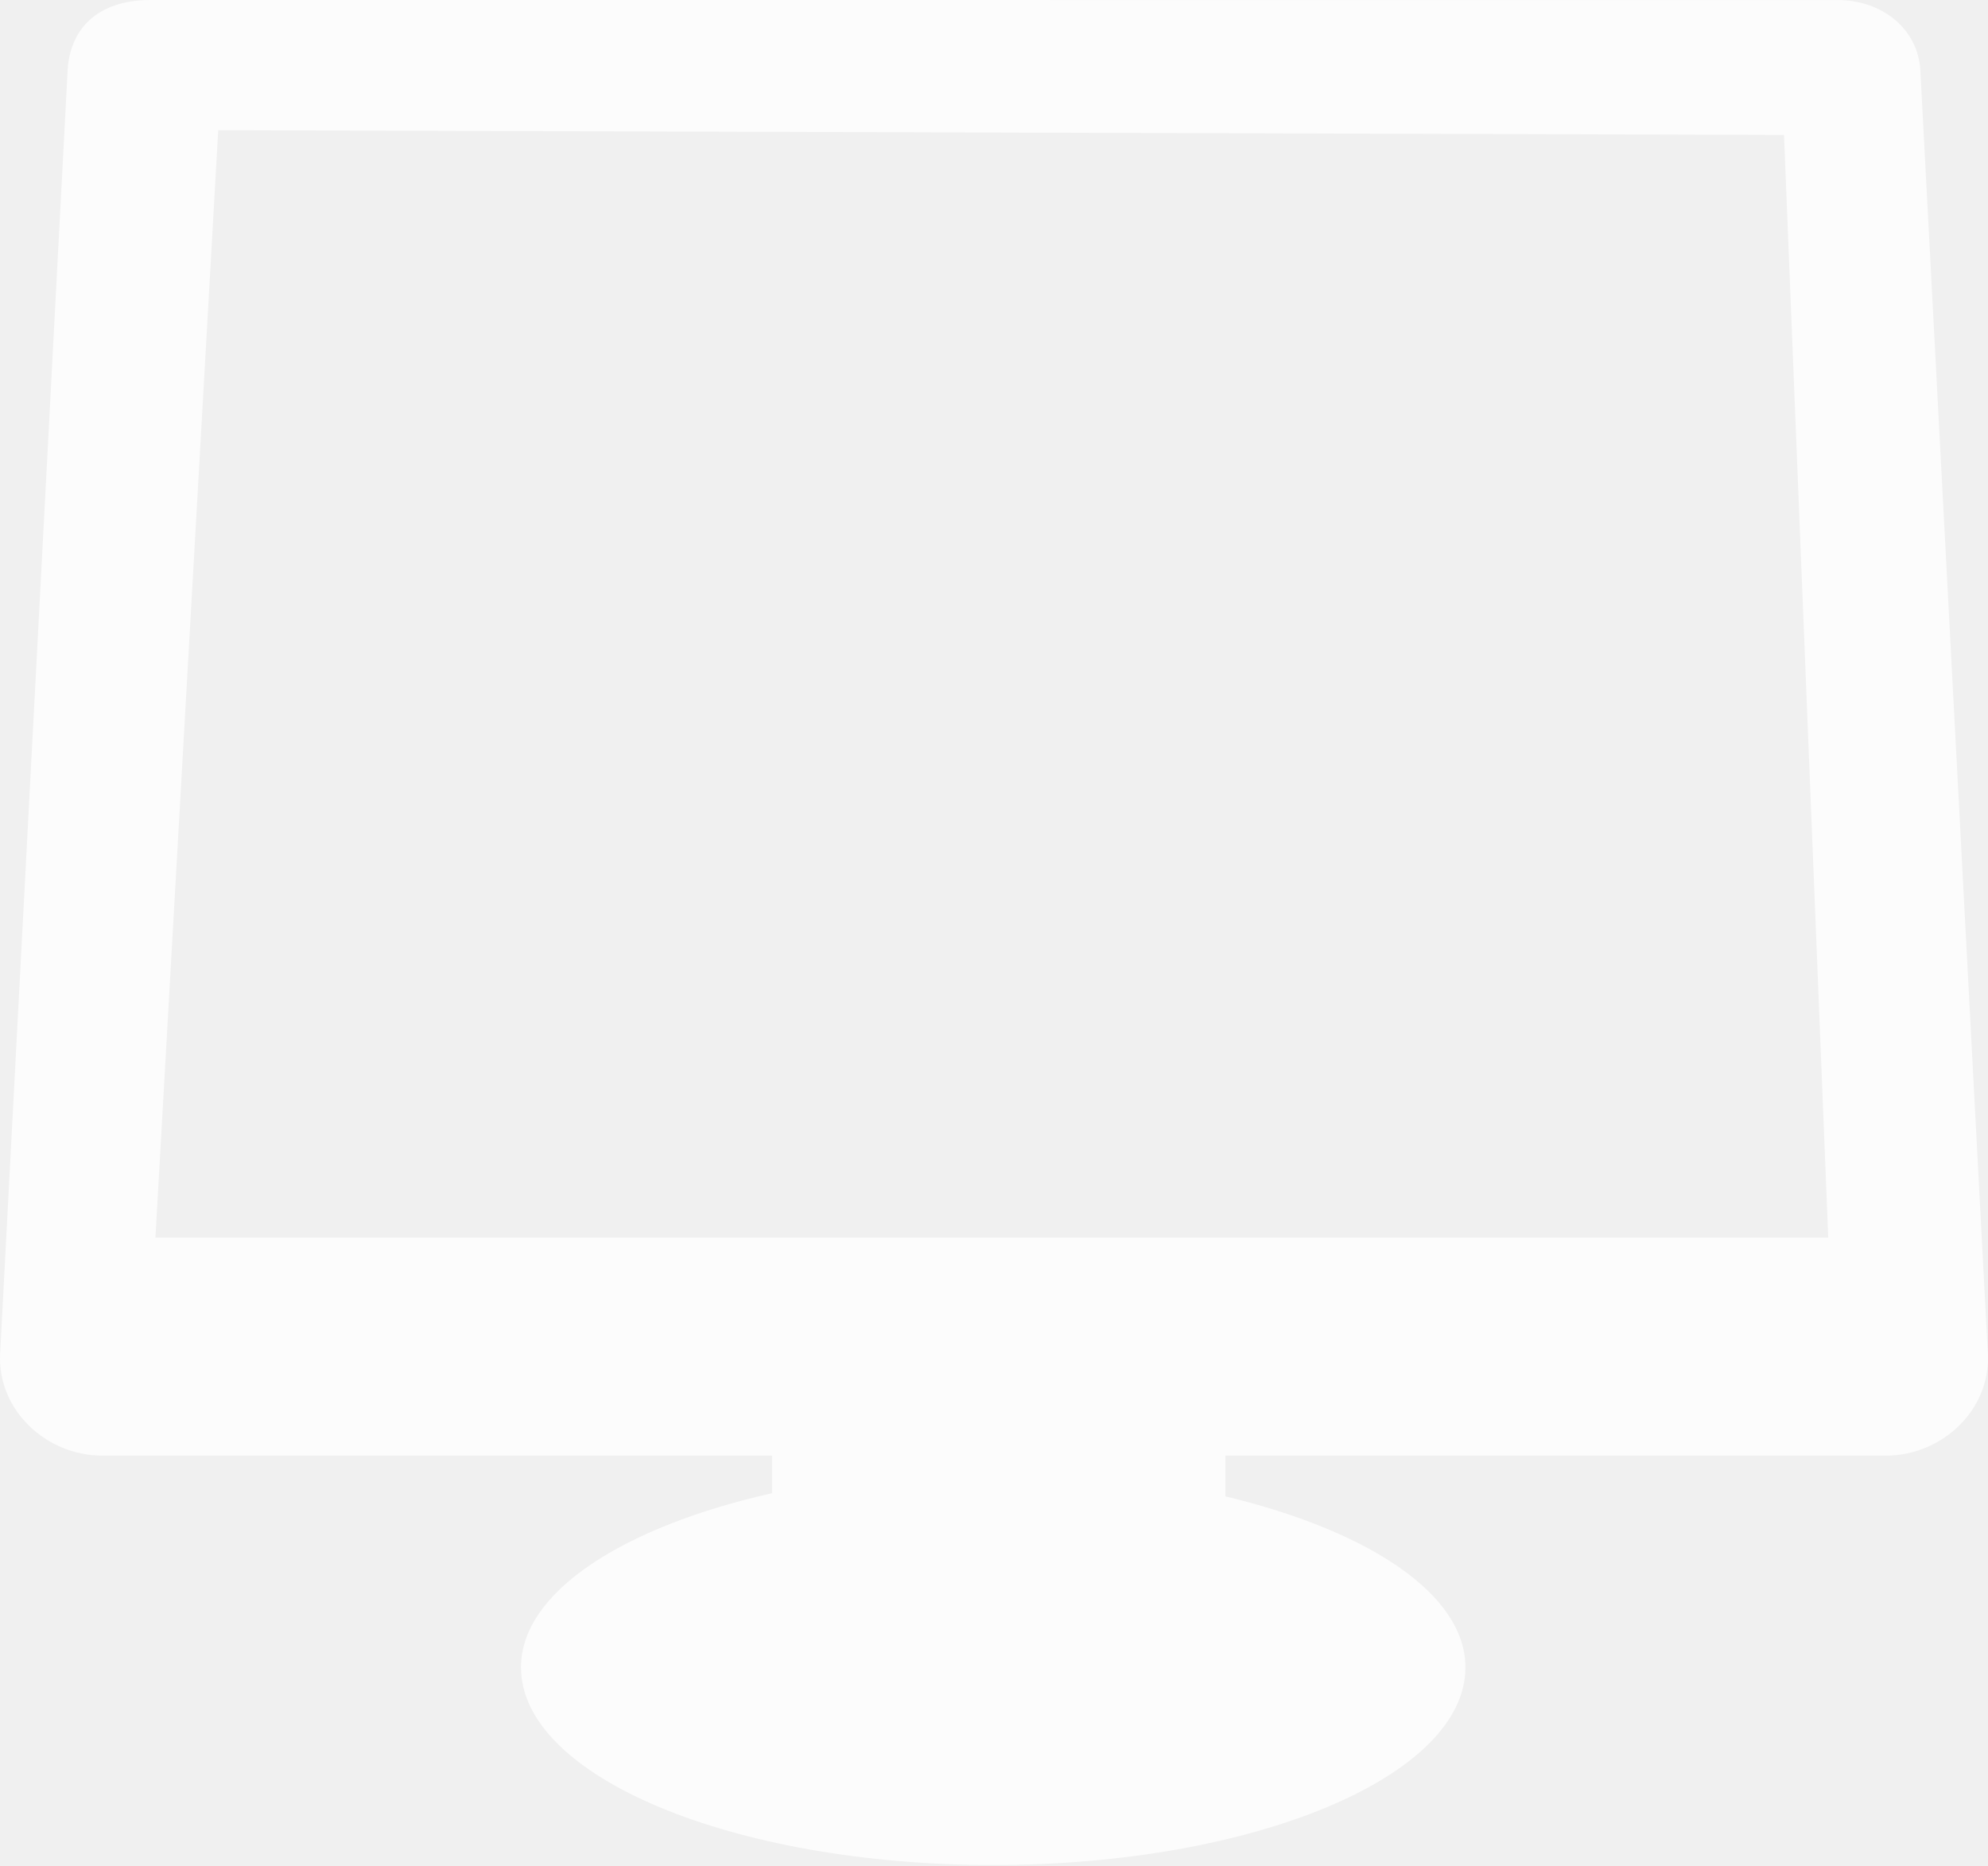
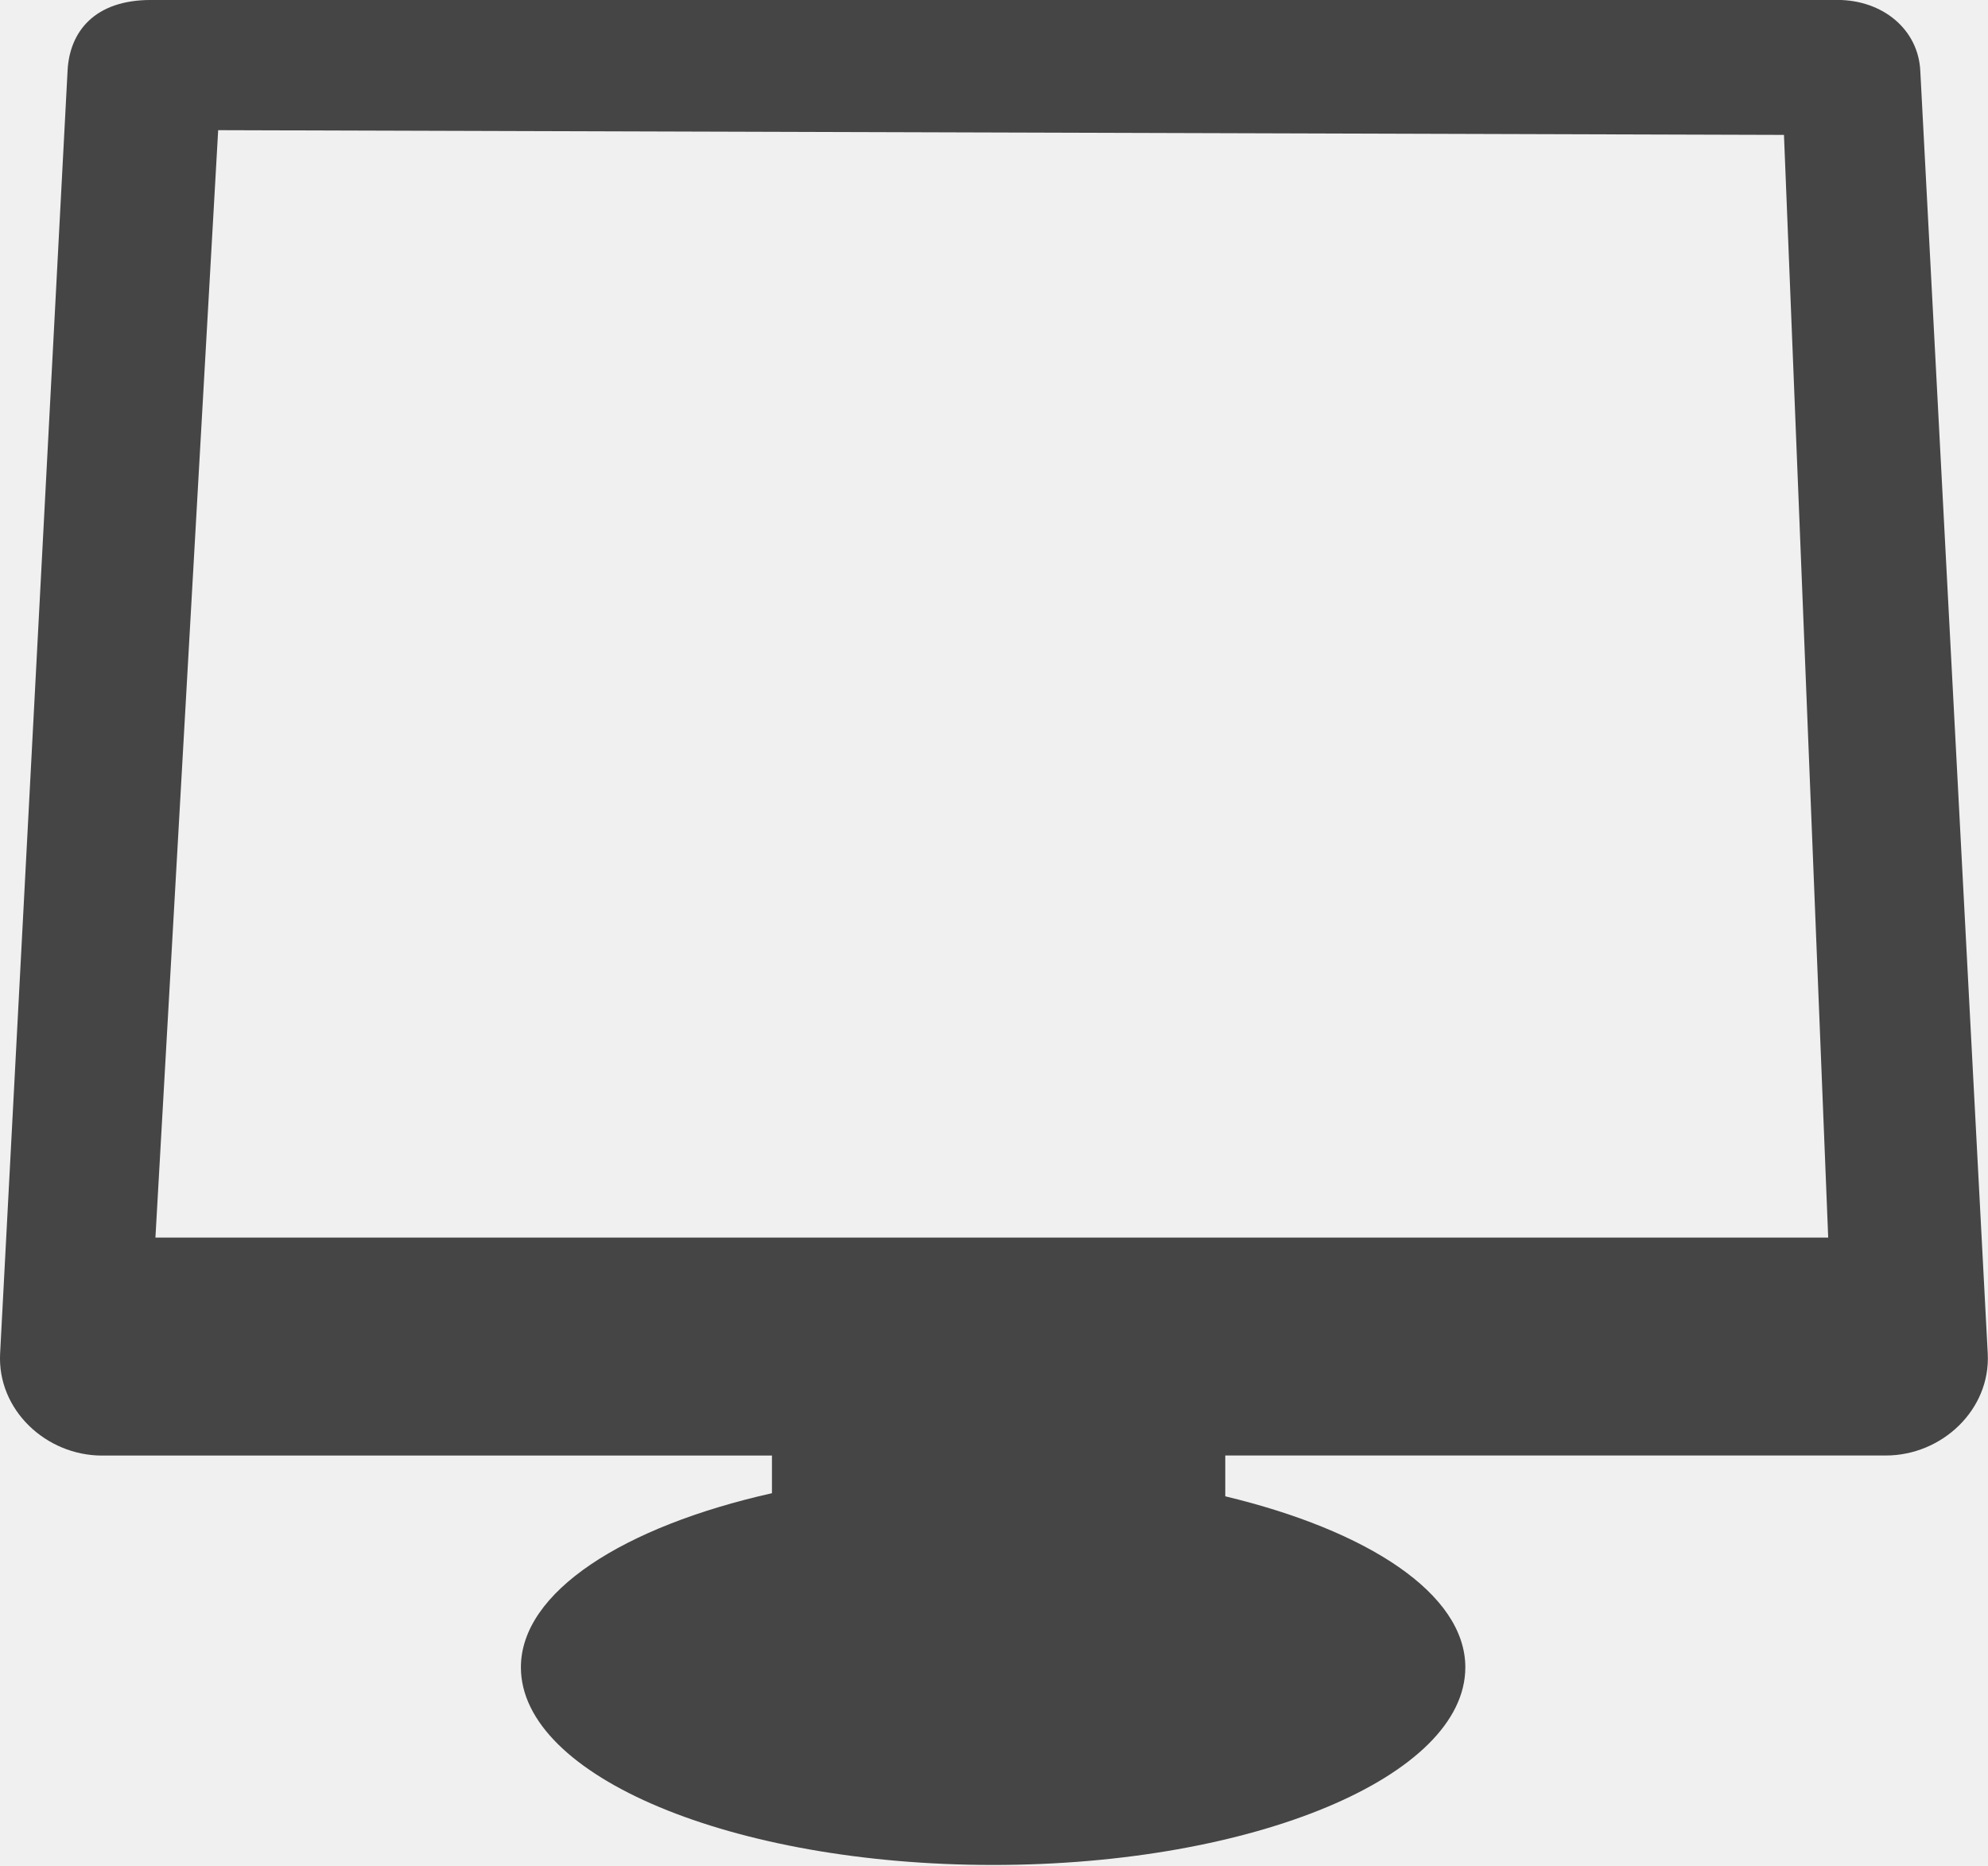
- <svg xmlns="http://www.w3.org/2000/svg" width="39.599" height="37.16" version="1.1">
-   <g id="layer1" transform="translate(-451.6292,-813.784)">
-     <path id="path4784" d="m 454.632,813.784 c -1.119,0 -1.616,0.633 -1.656,1.406 l -1.344,25.562 c -0.058,1.118 0.912,2.031 2.031,2.031 l 13.344,0 0,0.75 c -2.955,0.664 -5,1.965 -5,3.469 0,2.176 4.218,3.938 9.406,3.938 5.188,0 9.406,-1.762 9.406,-3.938 0,-1.466 -1.948,-2.728 -4.781,-3.406 l 0,-0.812 13.156,0 c 1.119,0 2.089,-0.913 2.031,-2.031 l -1.344,-25.562 c -0.043,-0.818 -0.745,-1.406 -1.656,-1.406 z m 1.344,2.594 31.189,0.094 0.881,21.969 -33.321,0 z" opacity="0.8" fill="#ffffff" fill-rule="evenodd" color="#000000" />
+ <svg xmlns="http://www.w3.org/2000/svg" width="32" height="30.03" version="1.1">
+   <g id="layer1" transform="translate(-451.6292,-820.9142)">
+     <path id="path4784" d="m 454.055,820.914 c -0.904,0 -1.306,0.511 -1.338,1.136 l -1.086,20.657 c -0.047,0.903 0.737,1.641 1.641,1.641 l 10.783,0 0,0.606 c -2.388,0.536 -4.041,1.588 -4.041,2.803 0,1.758 3.409,3.182 7.601,3.182 4.193,0 7.601,-1.424 7.601,-3.182 0,-1.185 -1.574,-2.204 -3.864,-2.753 l 0,-0.657 10.632,0 c 0.904,0 1.688,-0.738 1.641,-1.641 l -1.086,-20.657 c -0.035,-0.661 -0.602,-1.136 -1.338,-1.136 z m 1.086,2.096 25.204,0.076 0.712,17.753 -26.926,0 z" opacity="0.8" fill="#1a1a1a" fill-rule="evenodd" color="#000000" />
  </g>
</svg>
